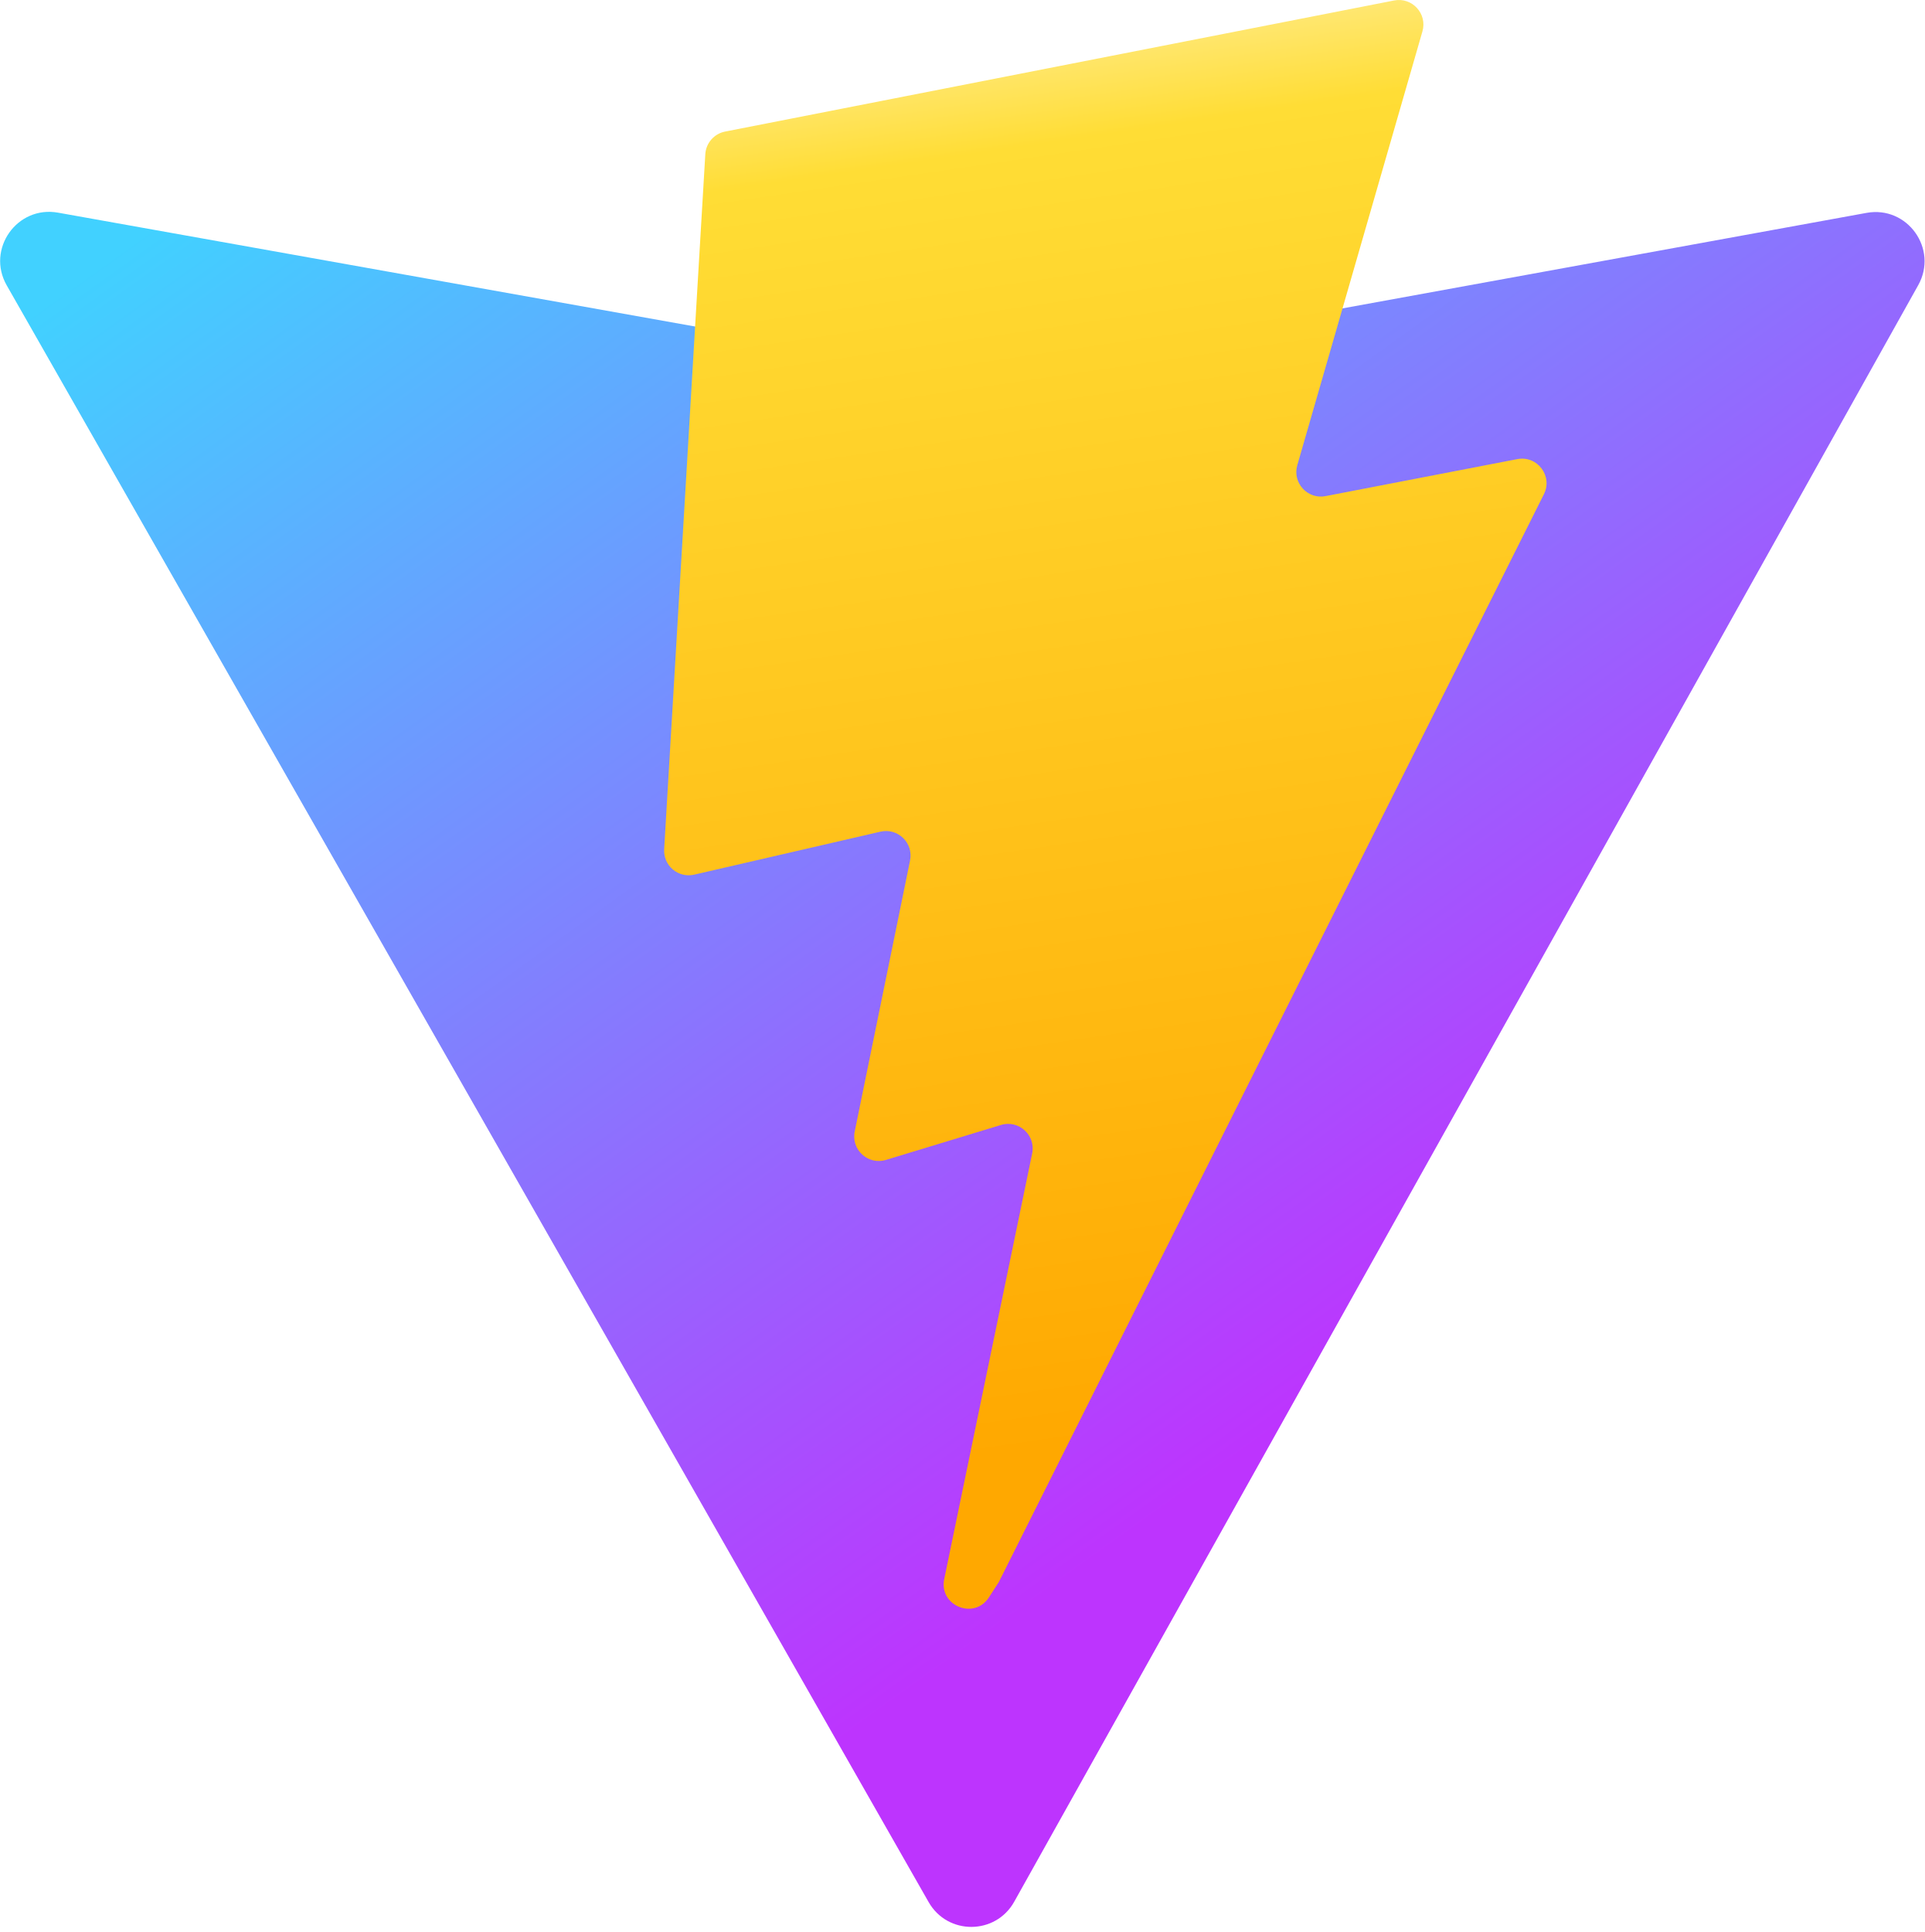
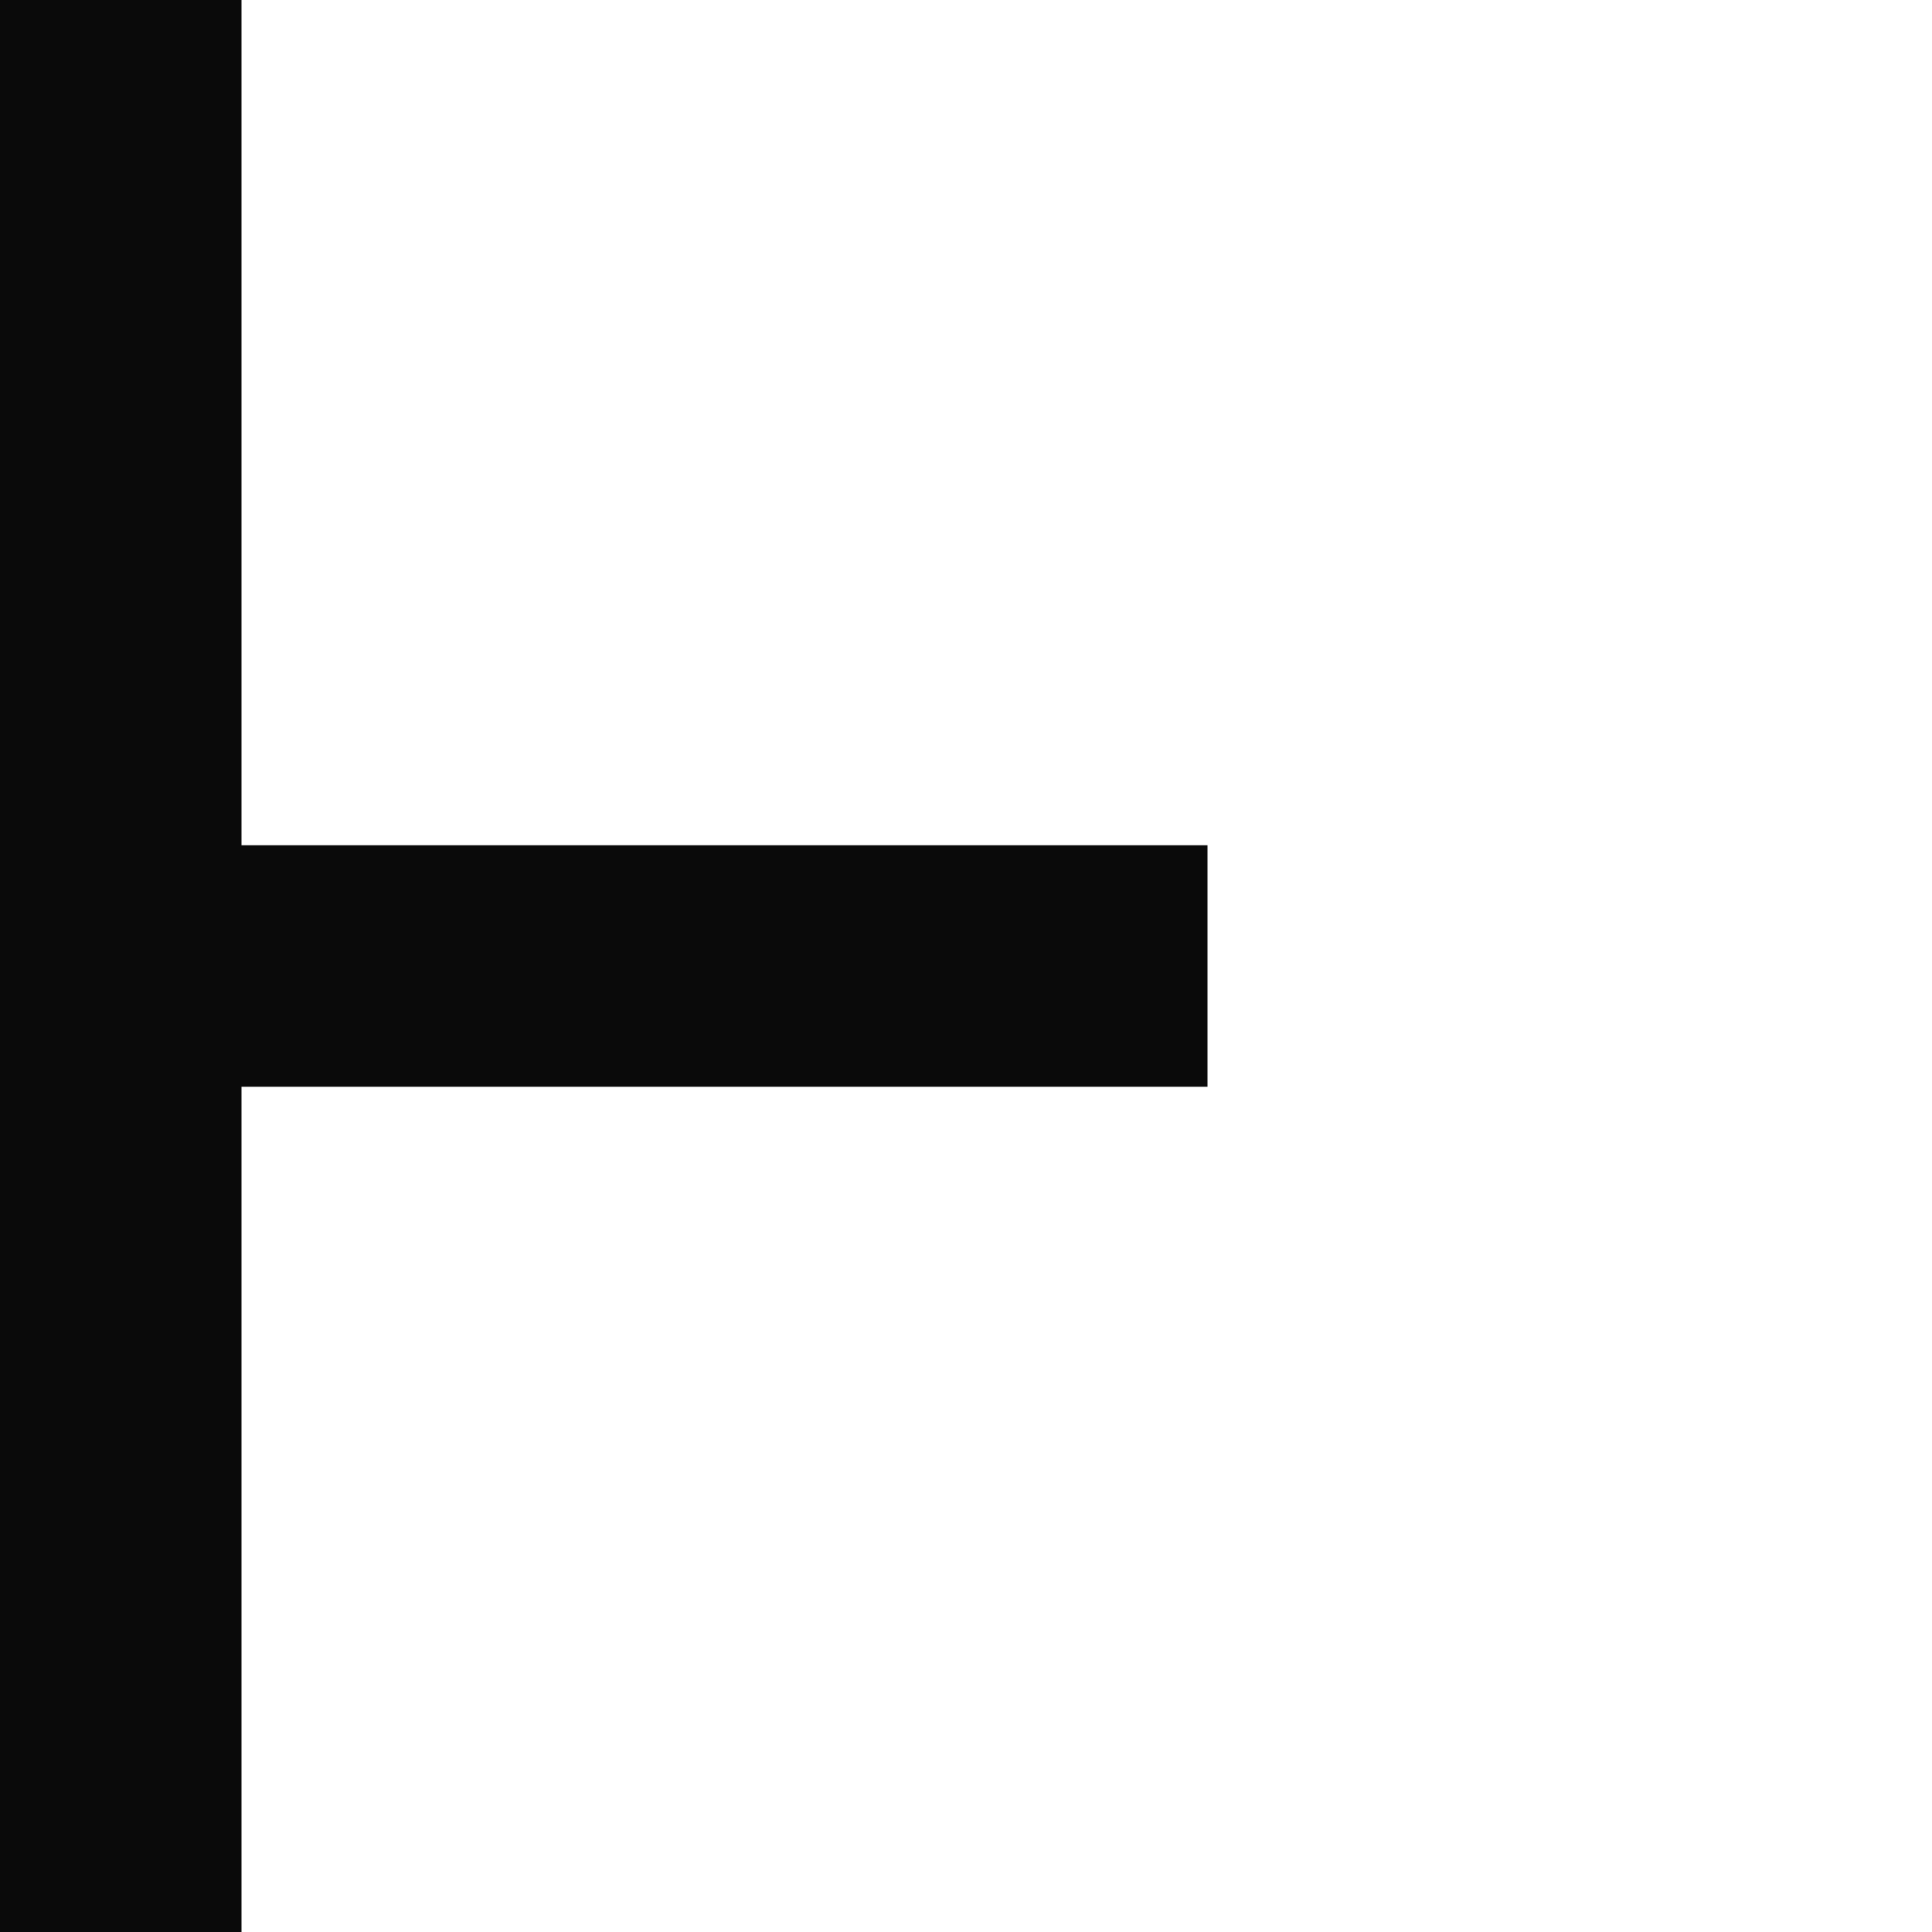
- <svg xmlns="http://www.w3.org/2000/svg" aria-hidden="true" role="img" class="iconify iconify--logos" width="31.88" height="32" preserveAspectRatio="xMidYMid meet" viewBox="0 0 256 257">
-   <defs>
-     <linearGradient id="IconifyId1813088fe1fbc01fb466" x1="-.828%" x2="57.636%" y1="7.652%" y2="78.411%">
-       <stop offset="0%" stop-color="#41D1FF" />
-       <stop offset="100%" stop-color="#BD34FE" />
-     </linearGradient>
-     <linearGradient id="IconifyId1813088fe1fbc01fb467" x1="43.376%" x2="50.316%" y1="2.242%" y2="89.03%">
-       <stop offset="0%" stop-color="#FFEA83" />
-       <stop offset="8.333%" stop-color="#FFDD35" />
-       <stop offset="100%" stop-color="#FFA800" />
-     </linearGradient>
-   </defs>
-   <path fill="url(#IconifyId1813088fe1fbc01fb466)" d="M255.153 37.938L134.897 252.976c-2.483 4.44-8.862 4.466-11.382.048L.875 37.958c-2.746-4.814 1.371-10.646 6.827-9.67l120.385 21.517a6.537 6.537 0 0 0 2.322-.004l117.867-21.483c5.438-.991 9.574 4.796 6.877 9.62Z" />
-   <path fill="url(#IconifyId1813088fe1fbc01fb467)" d="M185.432.063L96.44 17.501a3.268 3.268 0 0 0-2.634 3.014l-5.474 92.456a3.268 3.268 0 0 0 3.997 3.378l24.777-5.718c2.318-.535 4.413 1.507 3.936 3.838l-7.361 36.047c-.495 2.426 1.782 4.5 4.151 3.78l15.304-4.649c2.372-.72 4.652 1.36 4.15 3.788l-11.698 56.621c-.732 3.542 3.979 5.473 5.943 2.437l1.313-2.028l72.516-144.72c1.215-2.423-.88-5.186-3.54-4.672l-25.505 4.922c-2.396.462-4.435-1.77-3.759-4.114l16.646-57.705c.677-2.35-1.37-4.583-3.769-4.113Z" />
+ <svg xmlns="http://www.w3.org/2000/svg" viewBox="0 0 24 24" fill="none" role="img" aria-label="Theorem">
+   <rect x="0" y="0" width="3" height="24" fill="#0a0a0a" />
+   <rect x="0" y="10.5" width="15" height="3" fill="#0a0a0a" />
</svg>
